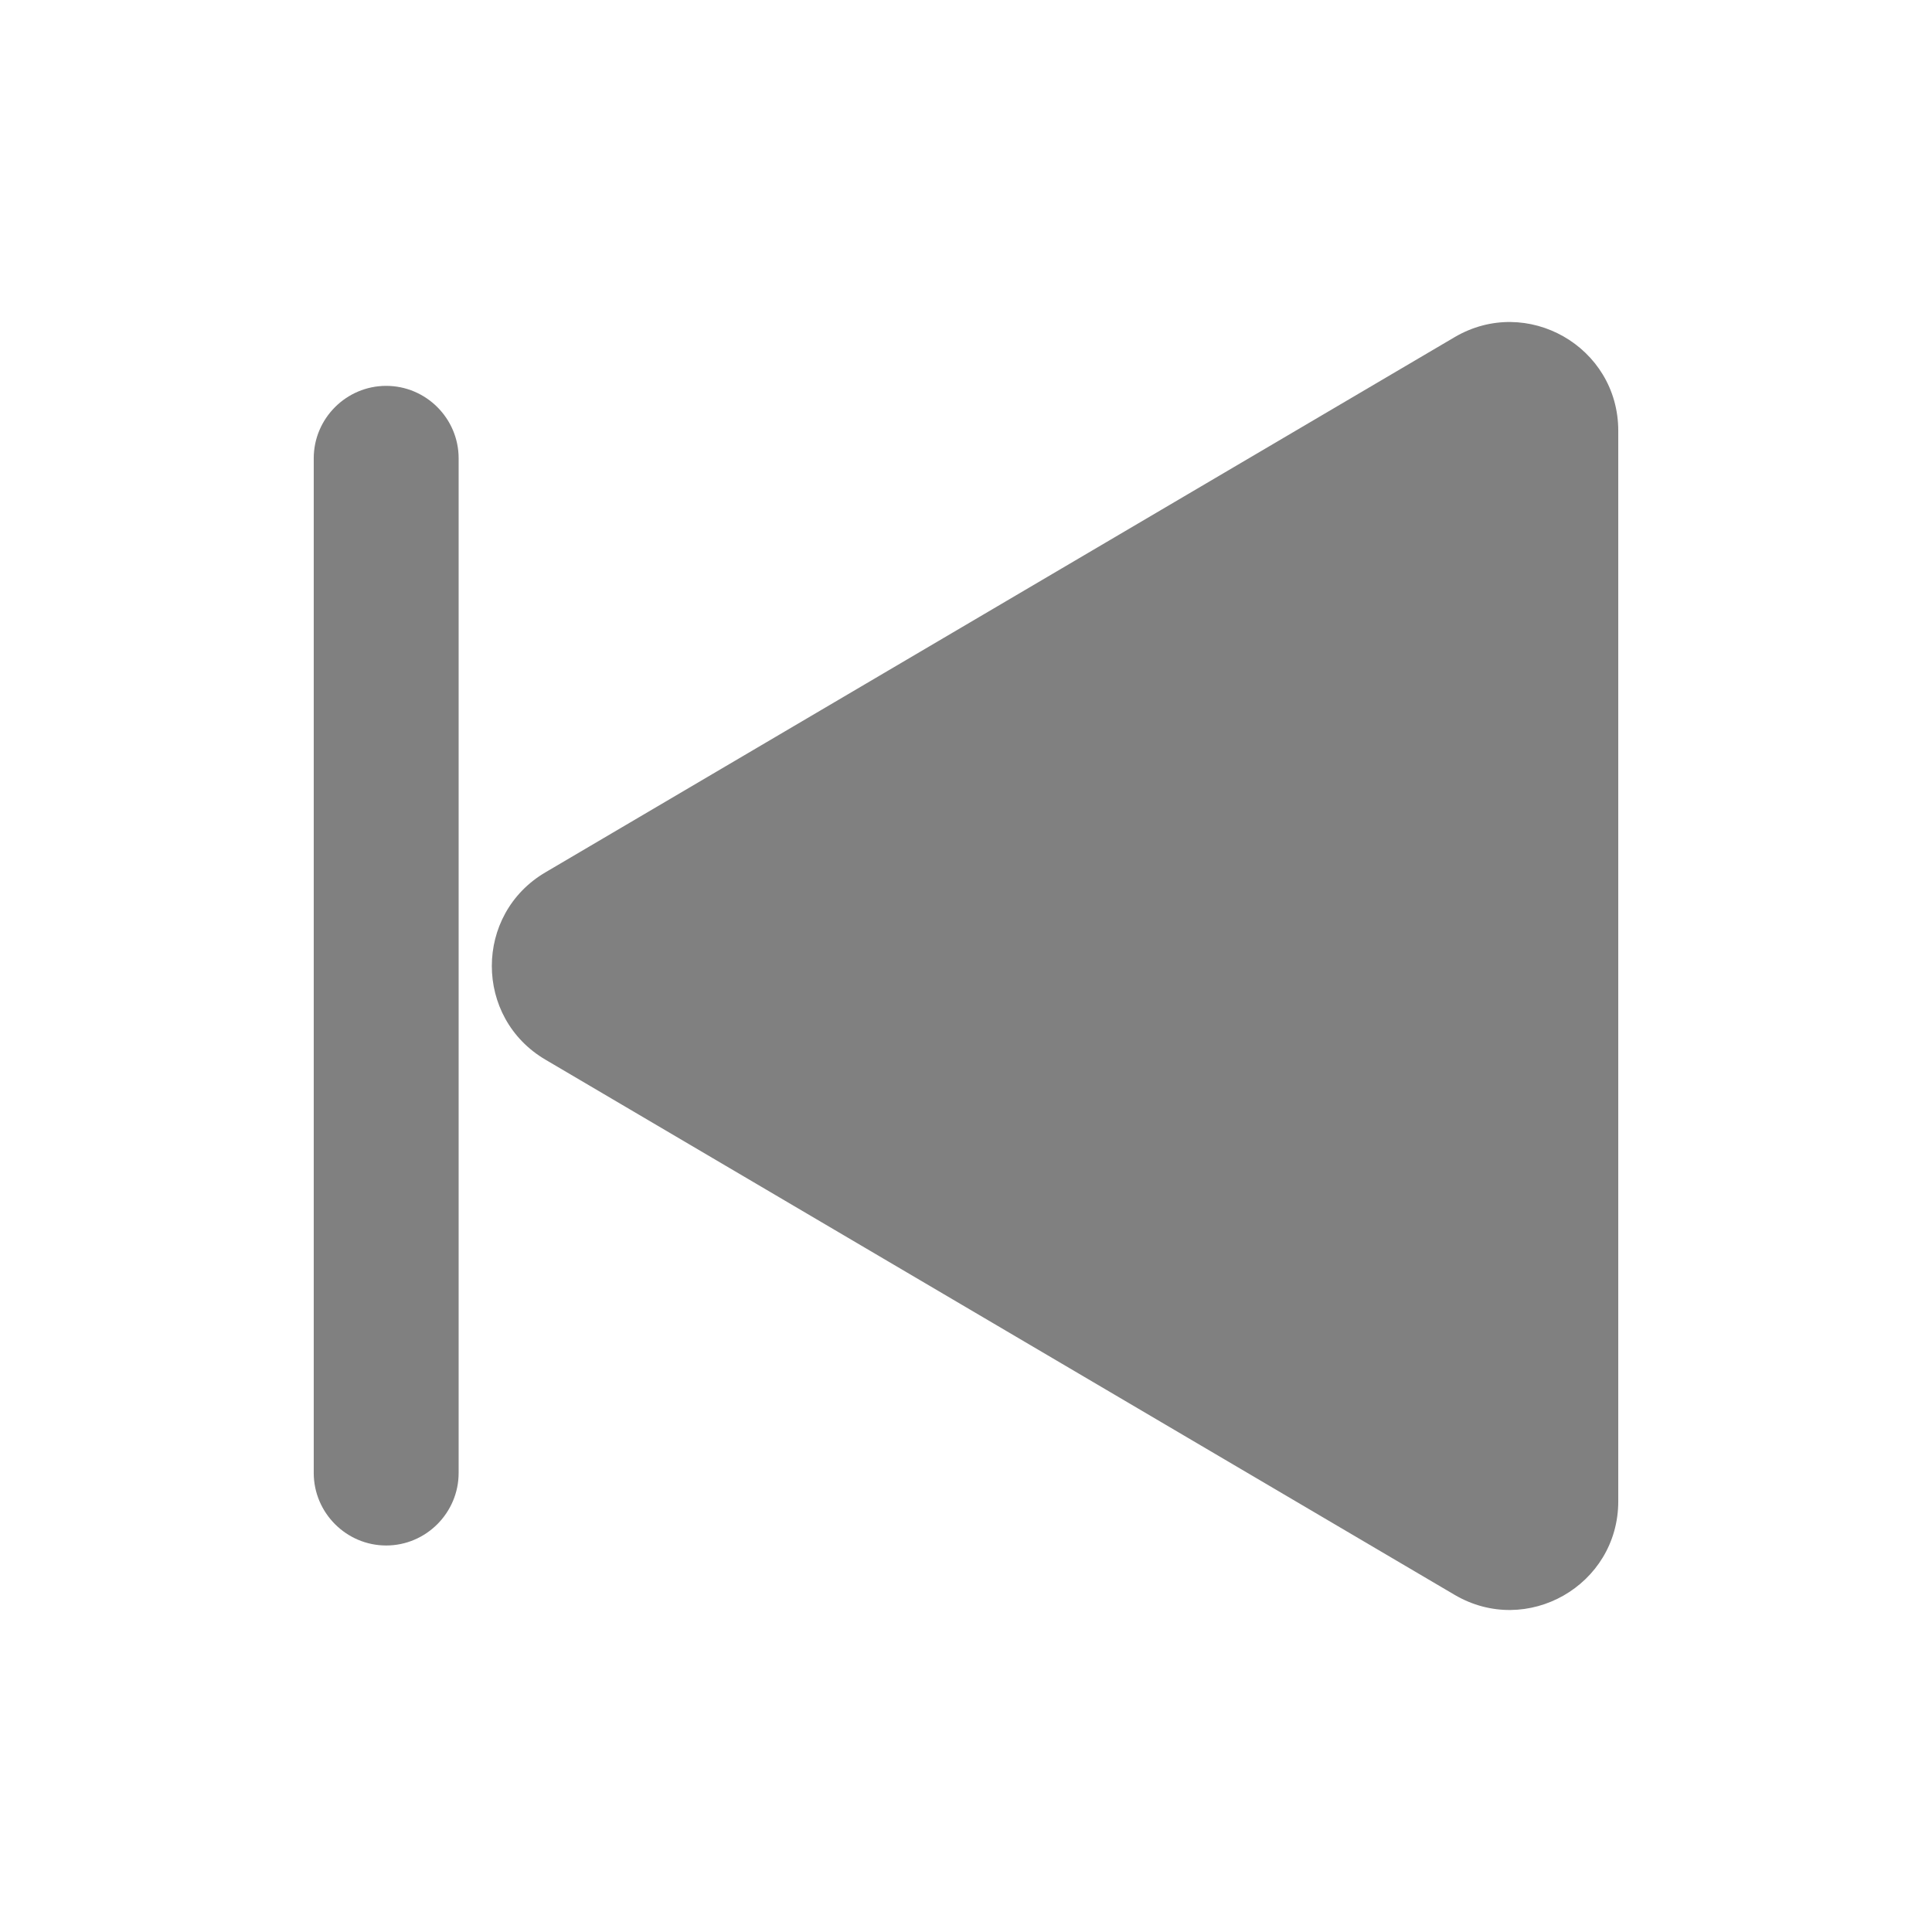
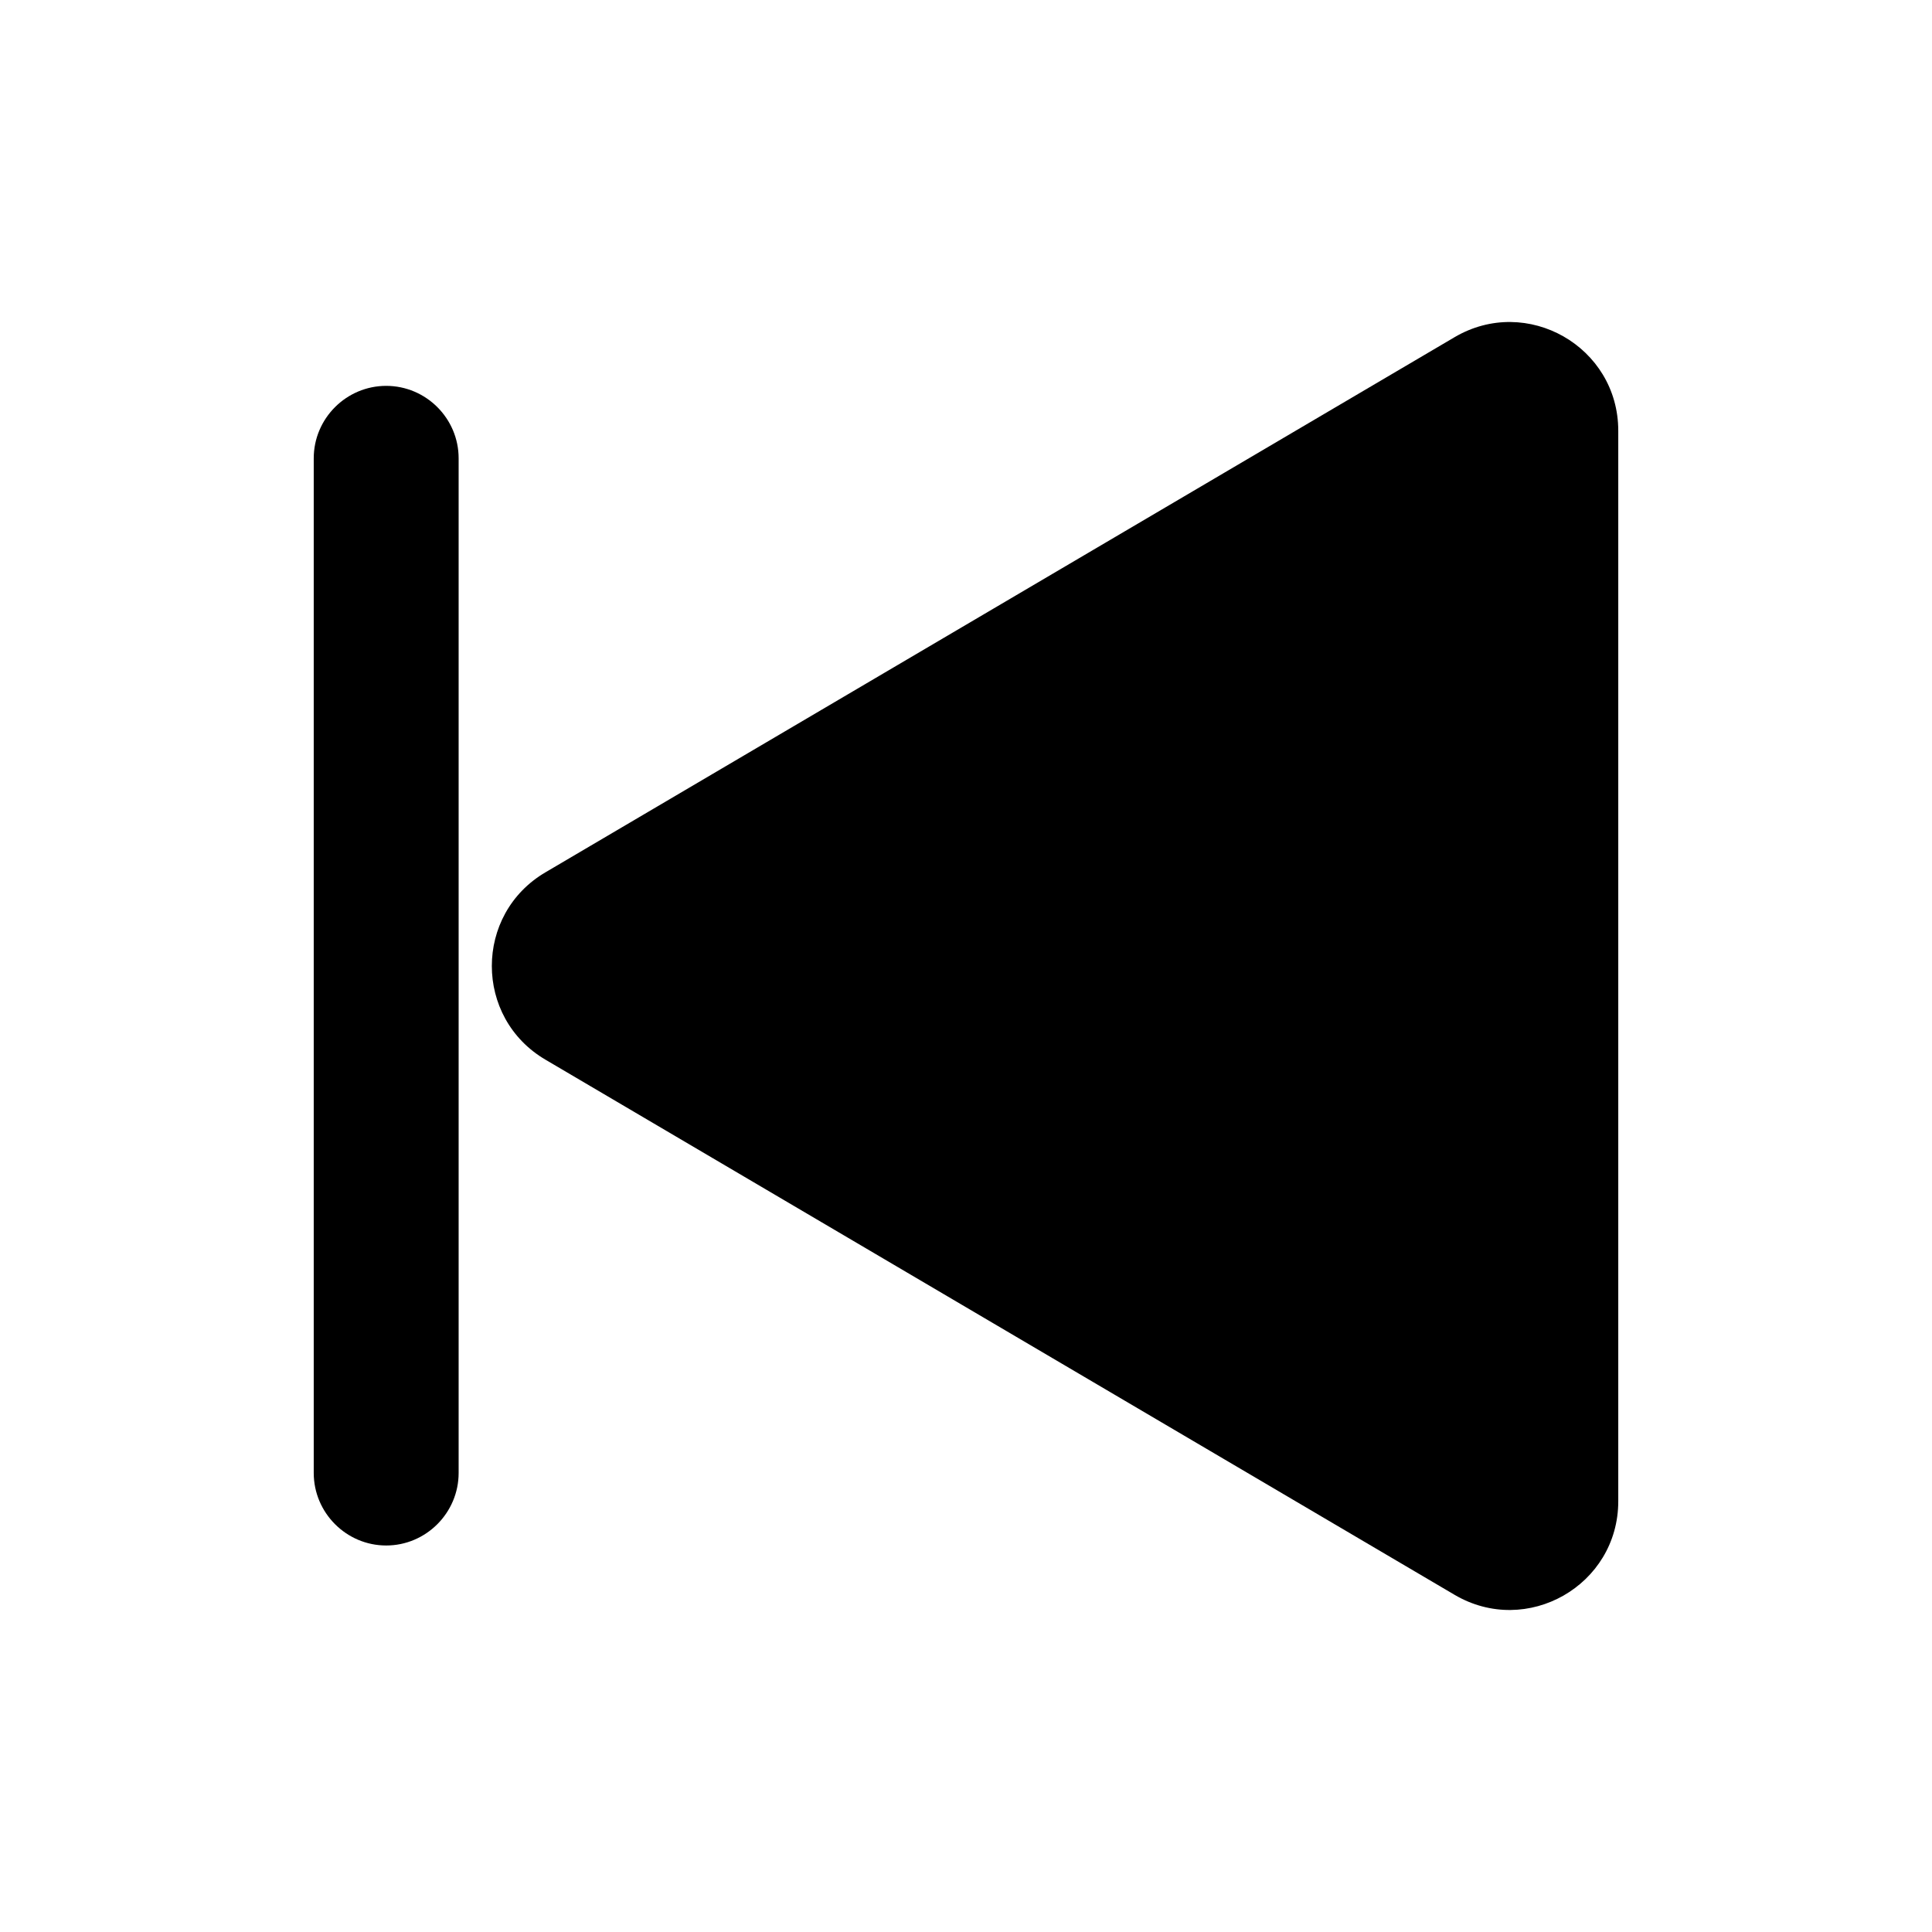
<svg xmlns="http://www.w3.org/2000/svg" width="18" height="18" viewBox="0 0 18 18" fill="none">
-   <path d="M5.084 8.126C4.415 8.517 4.415 9.483 5.084 9.874L13.551 14.858C14.226 15.256 15.077 14.77 15.077 13.987V4.013C15.077 3.23 14.226 2.744 13.551 3.142L5.084 8.126Z" fill="#808080" />
-   <path fill-rule="evenodd" clip-rule="evenodd" d="M3.598 3.595C3.227 3.595 2.923 3.898 2.923 4.27V13.723C2.923 14.095 3.227 14.399 3.598 14.399C3.969 14.399 4.273 14.095 4.273 13.723V4.27C4.273 3.898 3.969 3.595 3.598 3.595Z" fill="#808080" />
+   <path d="M5.084 8.126C4.415 8.517 4.415 9.483 5.084 9.874L13.551 14.858C14.226 15.256 15.077 14.77 15.077 13.987V4.013C15.077 3.23 14.226 2.744 13.551 3.142L5.084 8.126Z" fill="currentColor" />
+   <path fill-rule="evenodd" clip-rule="evenodd" d="M3.598 3.595C3.227 3.595 2.923 3.898 2.923 4.27V13.723C2.923 14.095 3.227 14.399 3.598 14.399C3.969 14.399 4.273 14.095 4.273 13.723V4.27C4.273 3.898 3.969 3.595 3.598 3.595Z" fill="currentColor" />
</svg>
